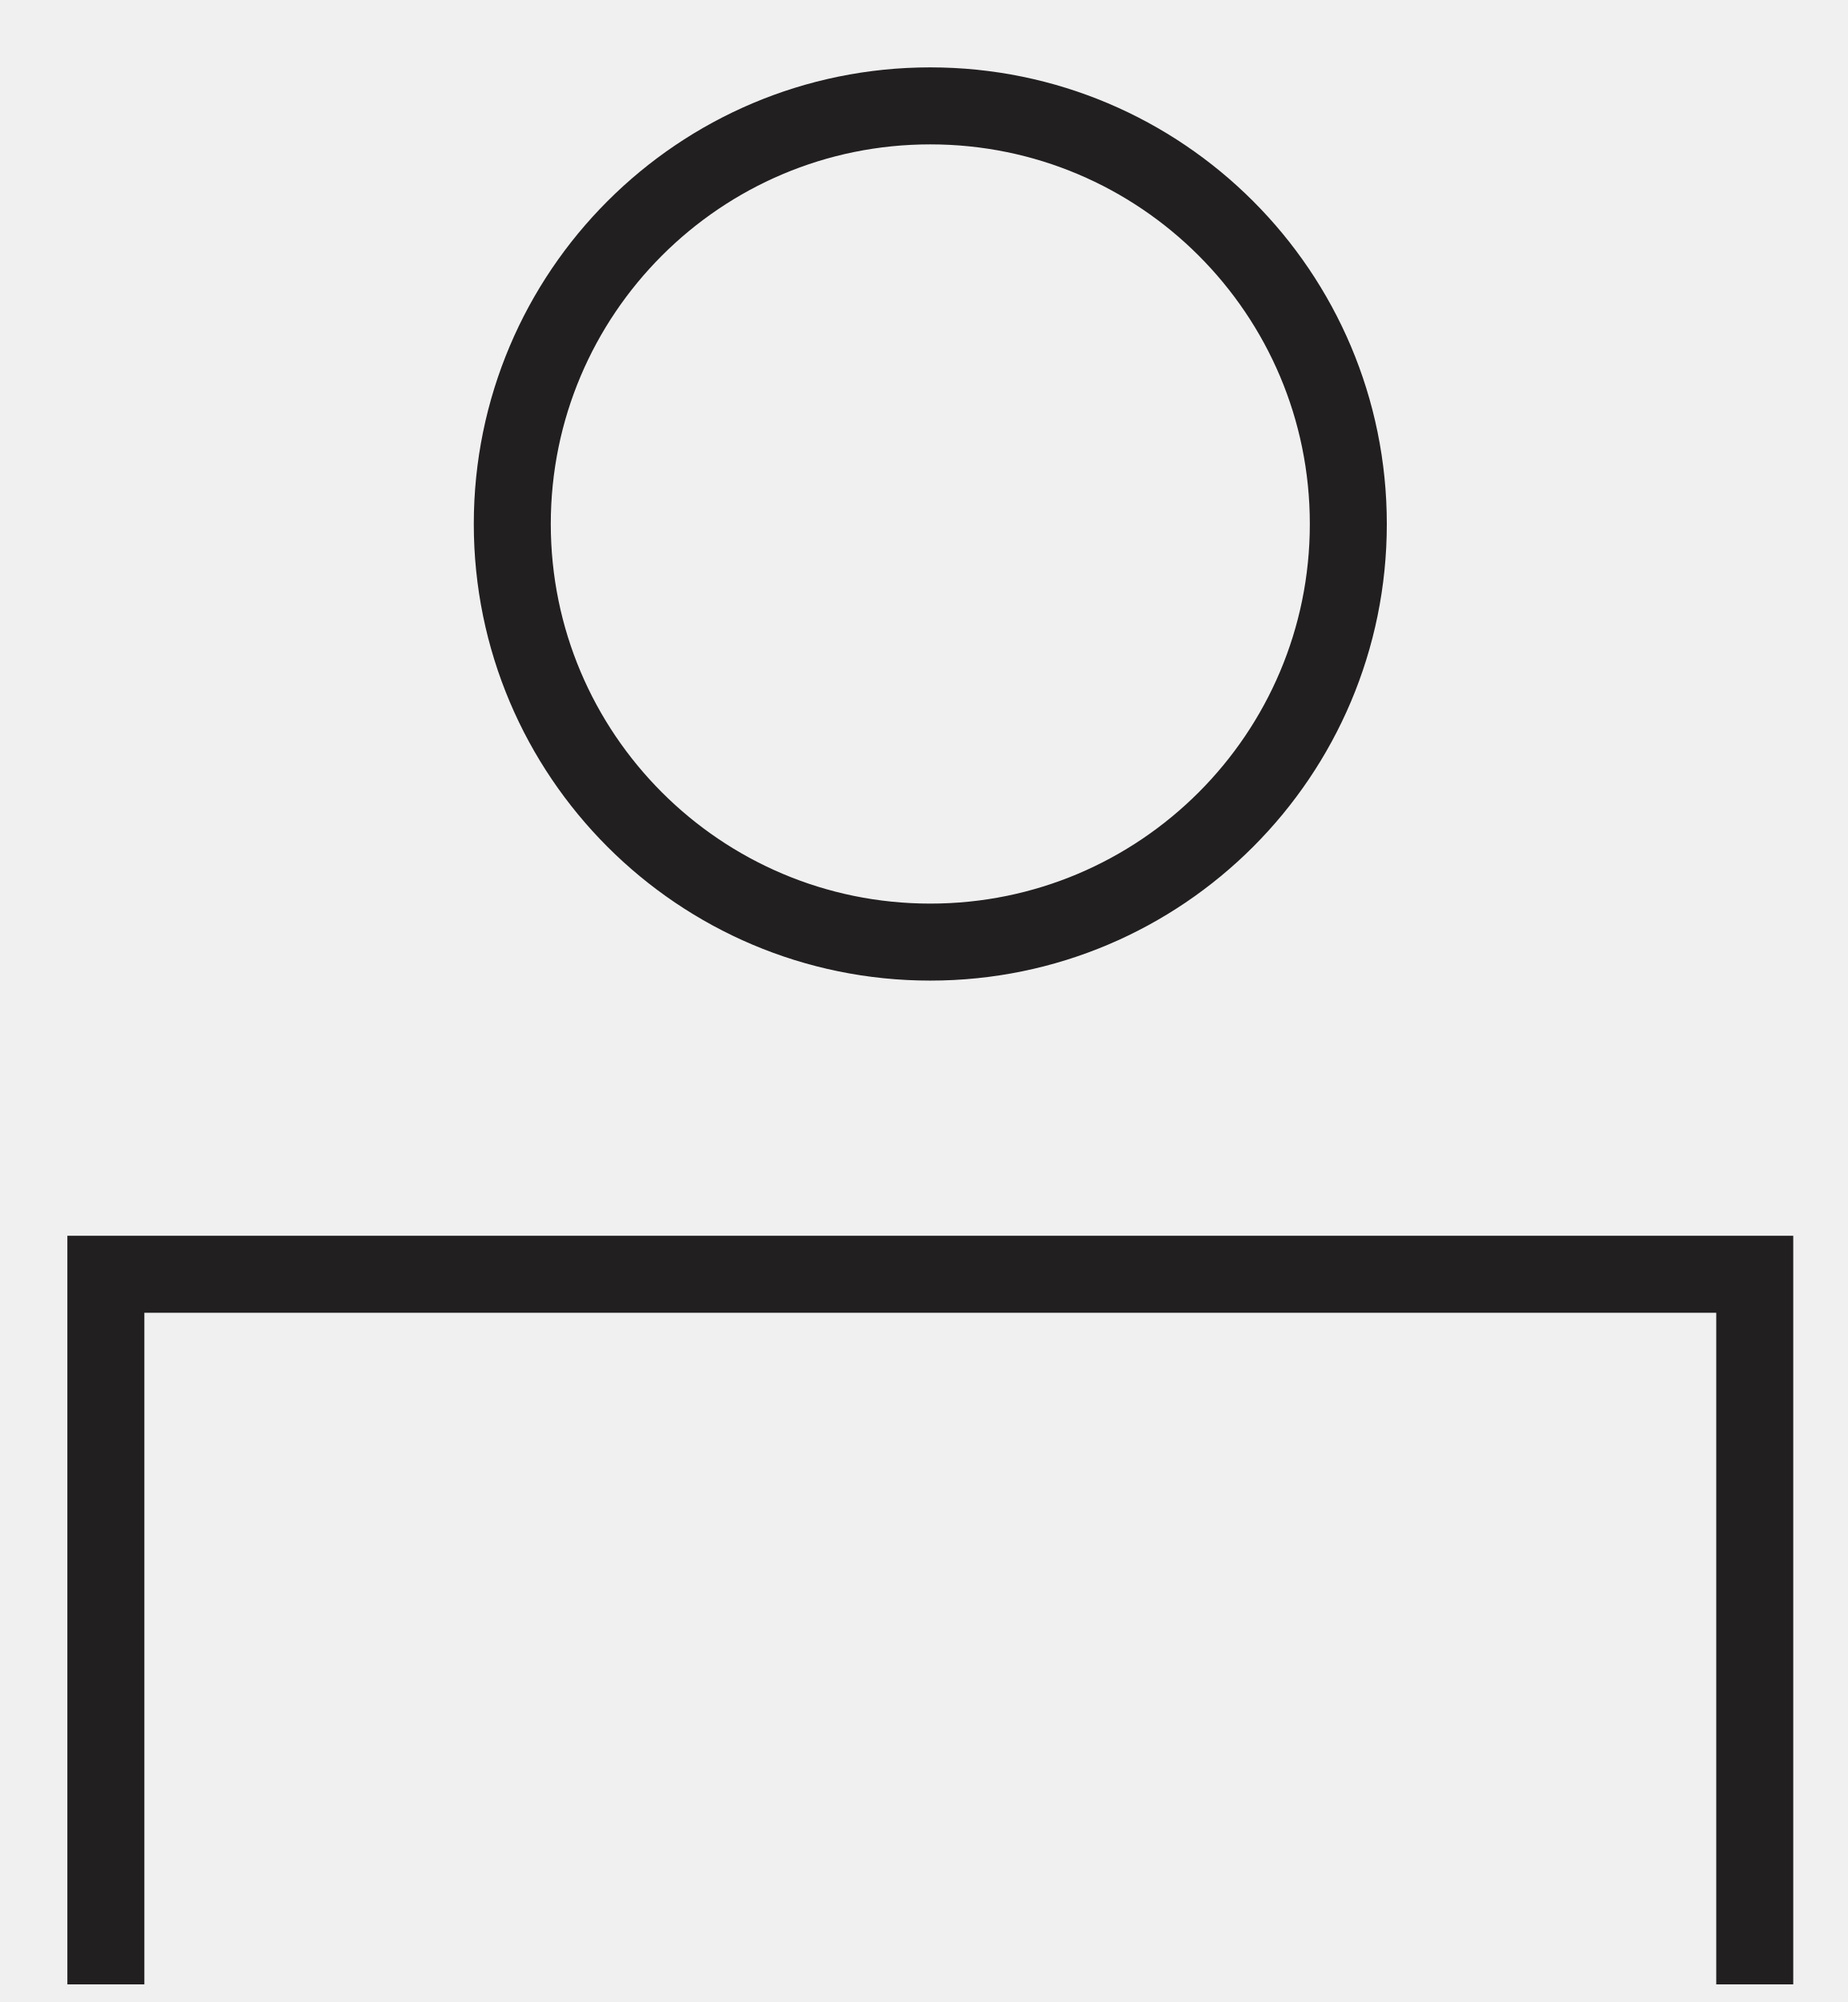
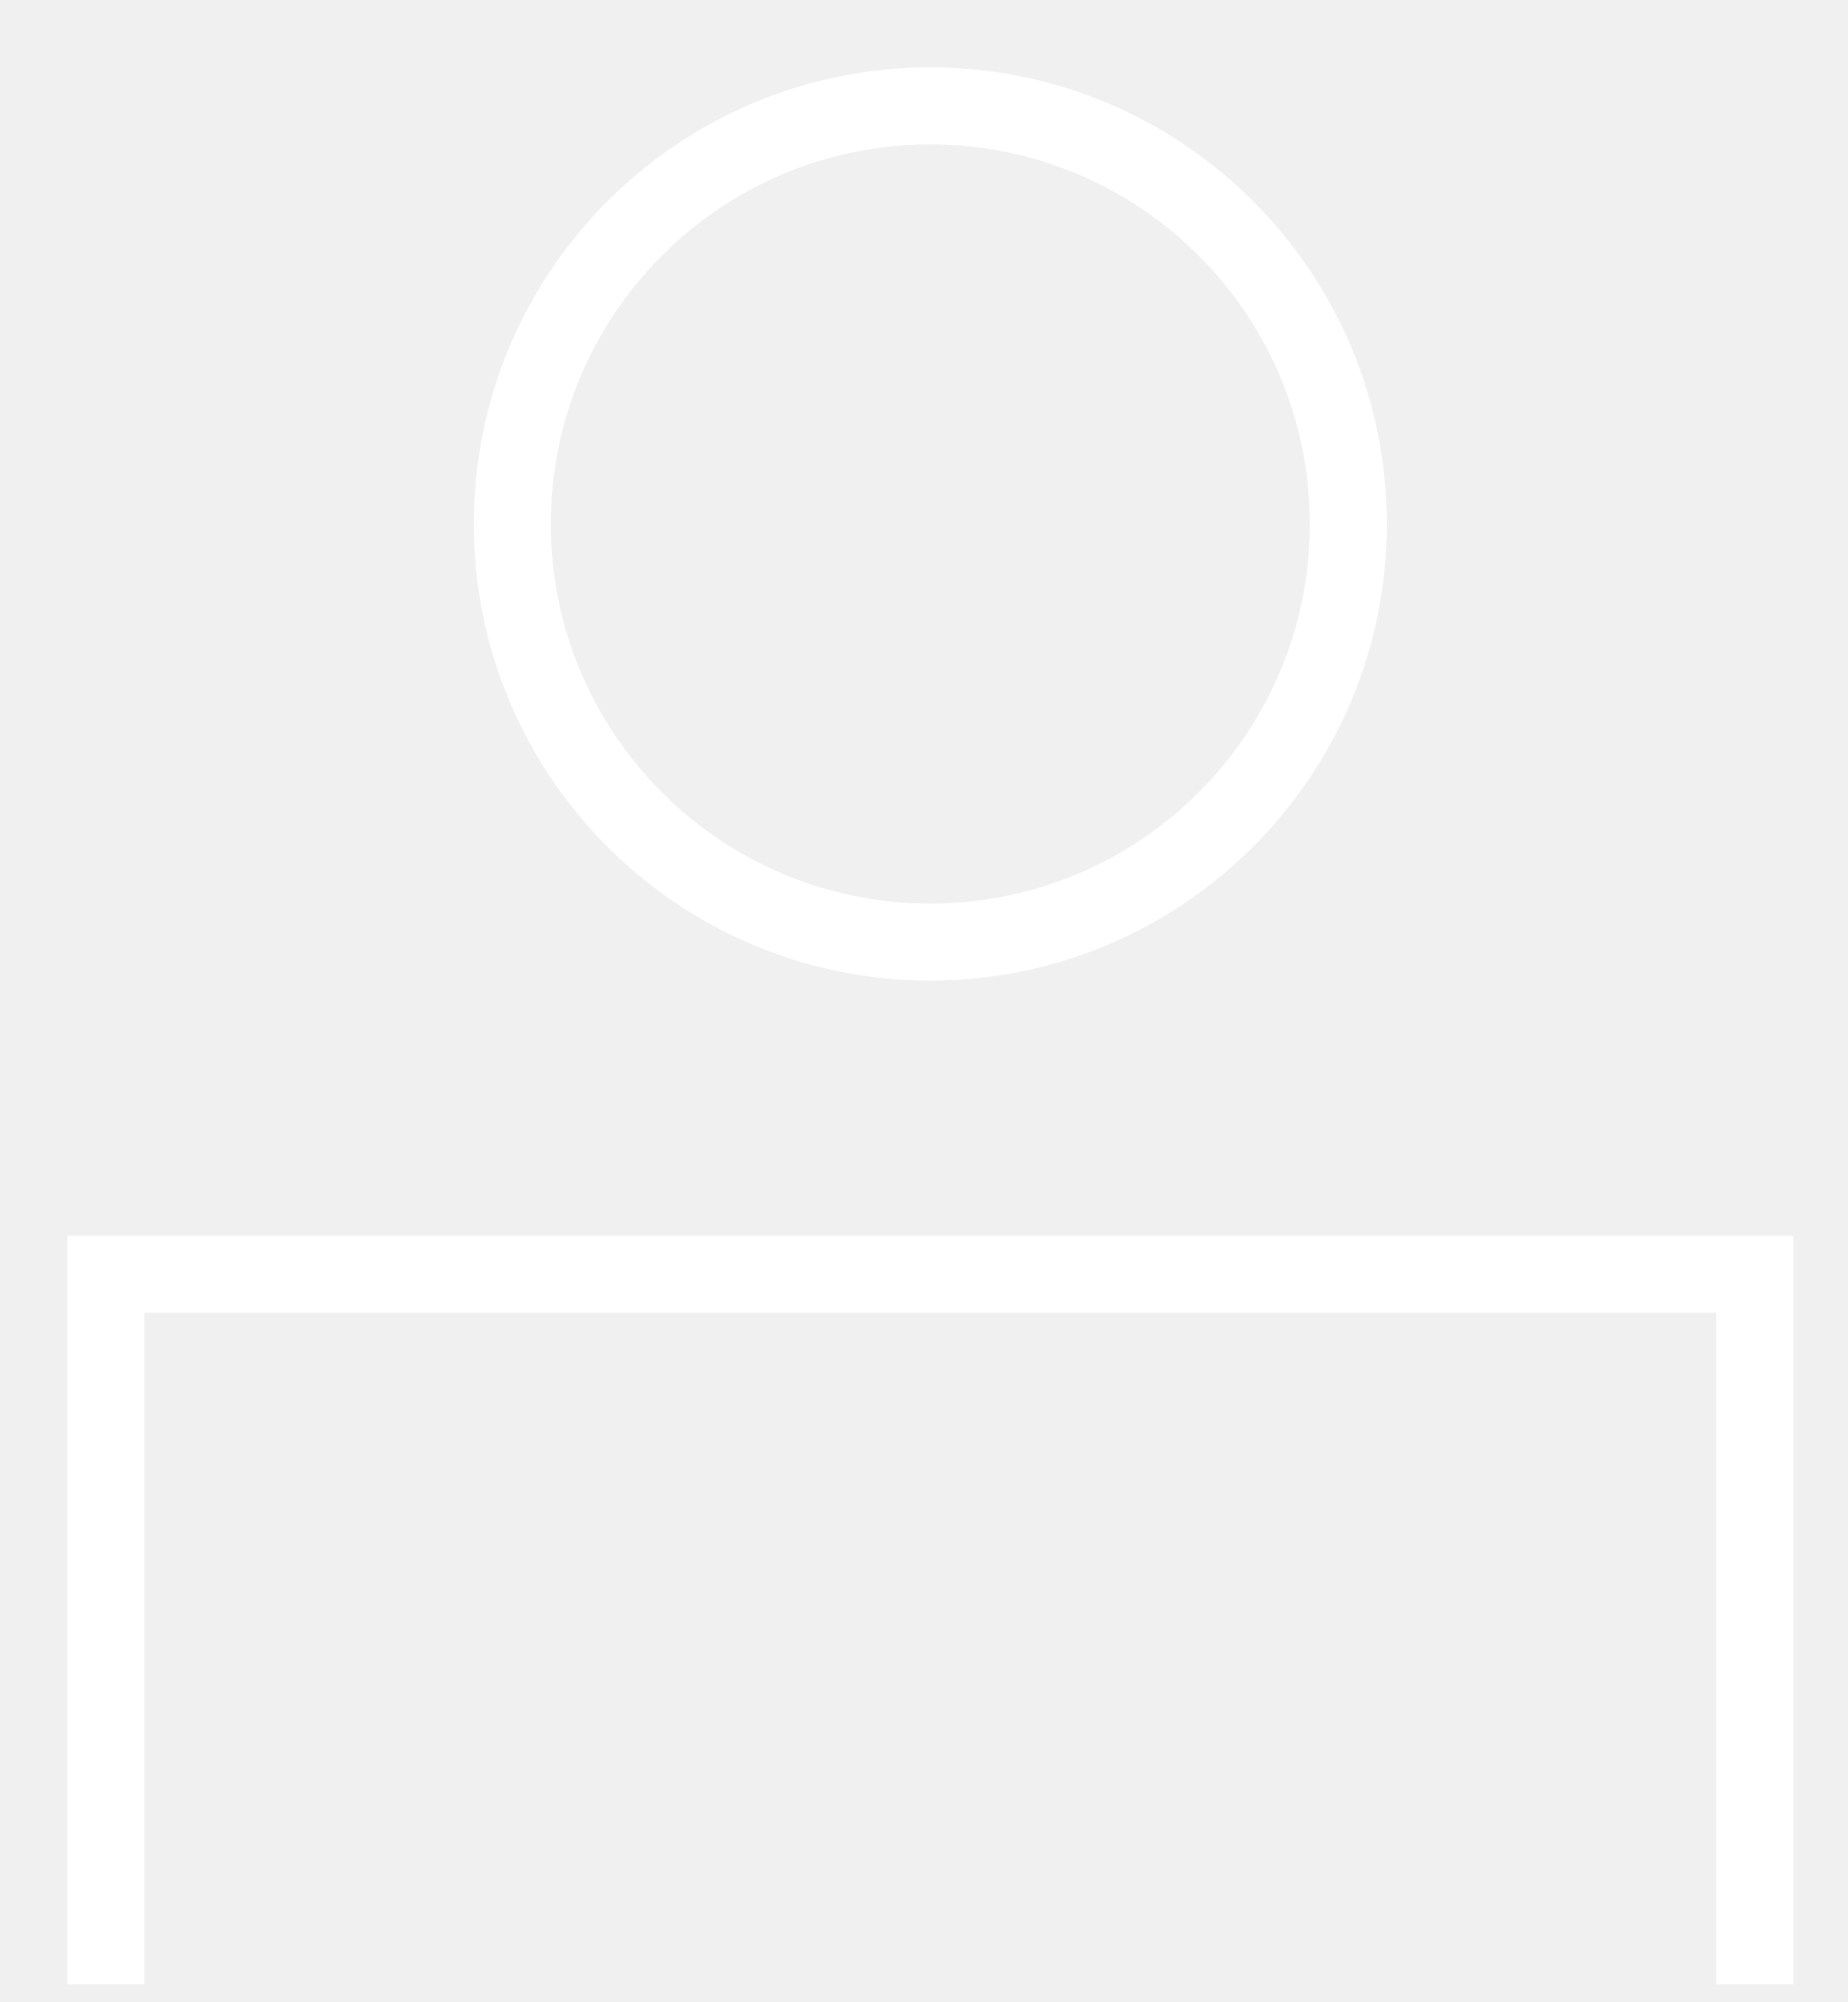
<svg xmlns="http://www.w3.org/2000/svg" width="24px" height="26px" viewBox="0 0 24 26" version="1.1">
  <defs />
  <g id="Page-1" stroke="none" stroke-width="1" fill="none" fill-rule="evenodd">
-     <g id="Avatar" transform="translate(1, 1)" stroke="#221F20">
+     <g id="Avatar" transform="translate(1, 1)" stroke="#ffffff">
      <g id="Group">
        <polyline id="Stroke-1" points="0.375 24.771 0.375 15.549 21.792 15.549 21.792 24.771" />
        <path d="M16.513,5.805 C16.513,8.803 14.082,11.235 11.083,11.235 C8.085,11.235 5.654,8.803 5.654,5.805 C5.654,2.807 8.085,0.375 11.083,0.375 C14.082,0.375 16.513,2.807 16.513,5.805 Z" id="Stroke-3" />
      </g>
    </g>
  </g>
</svg>
